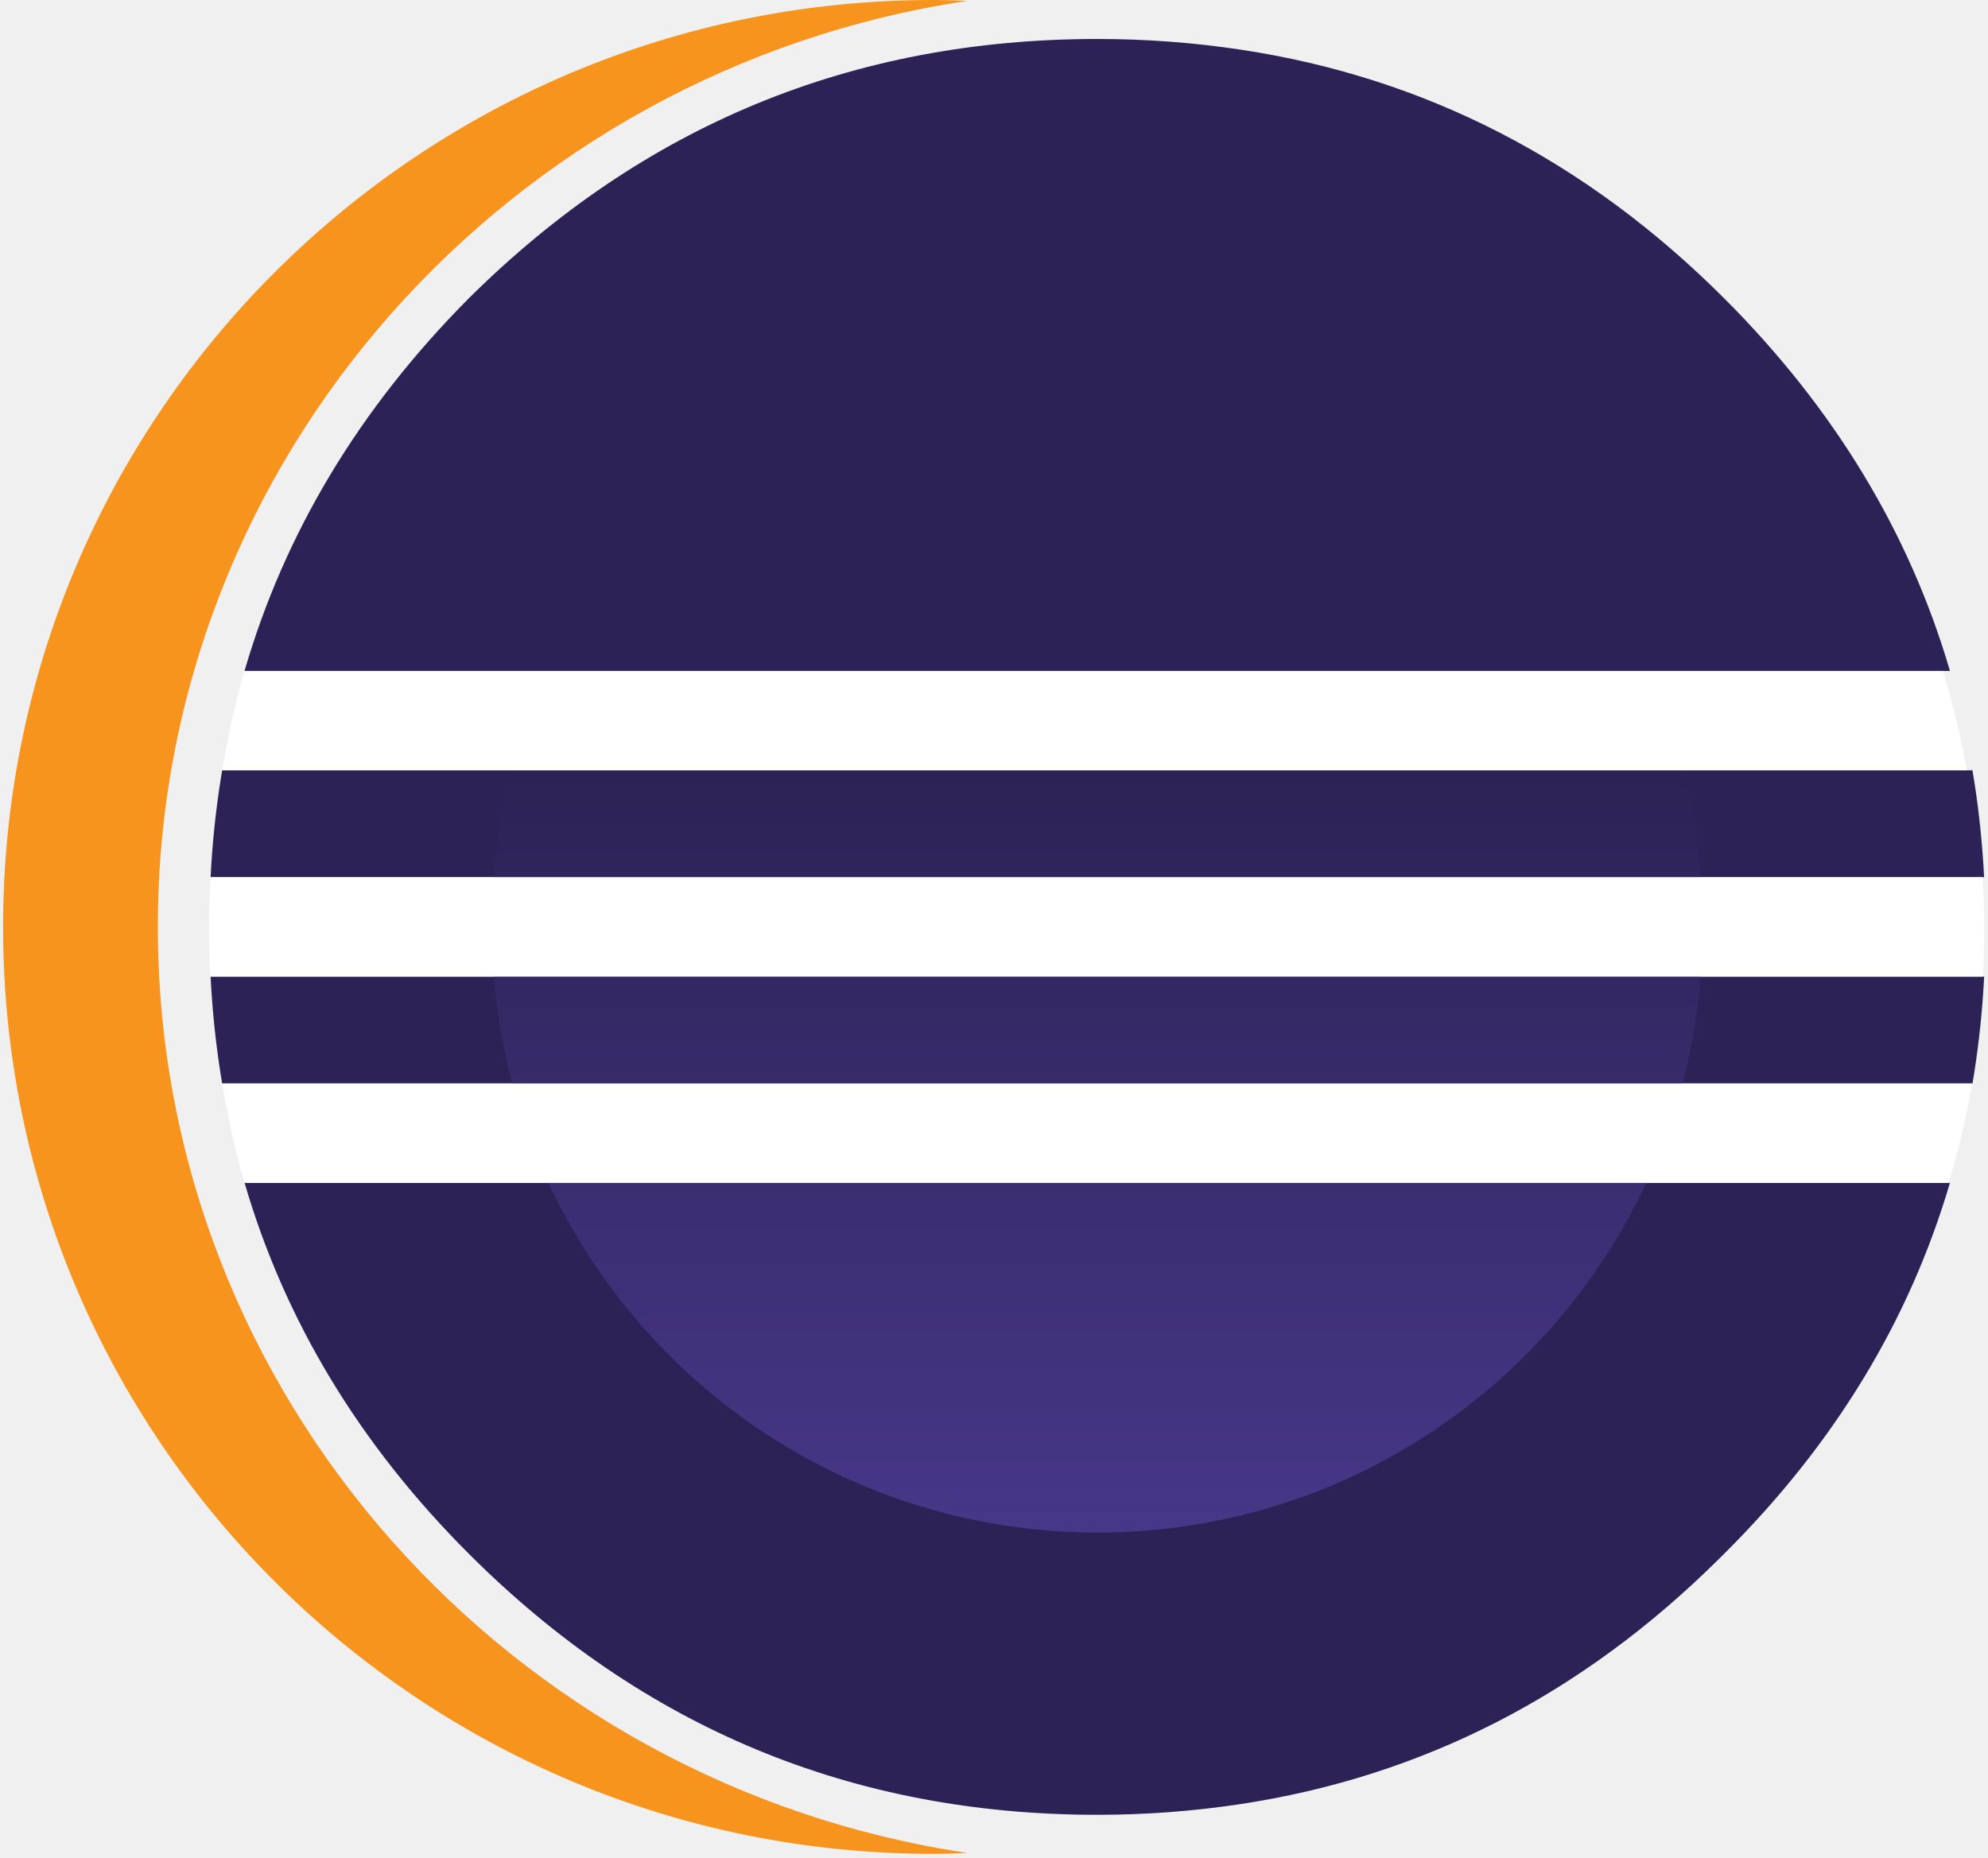
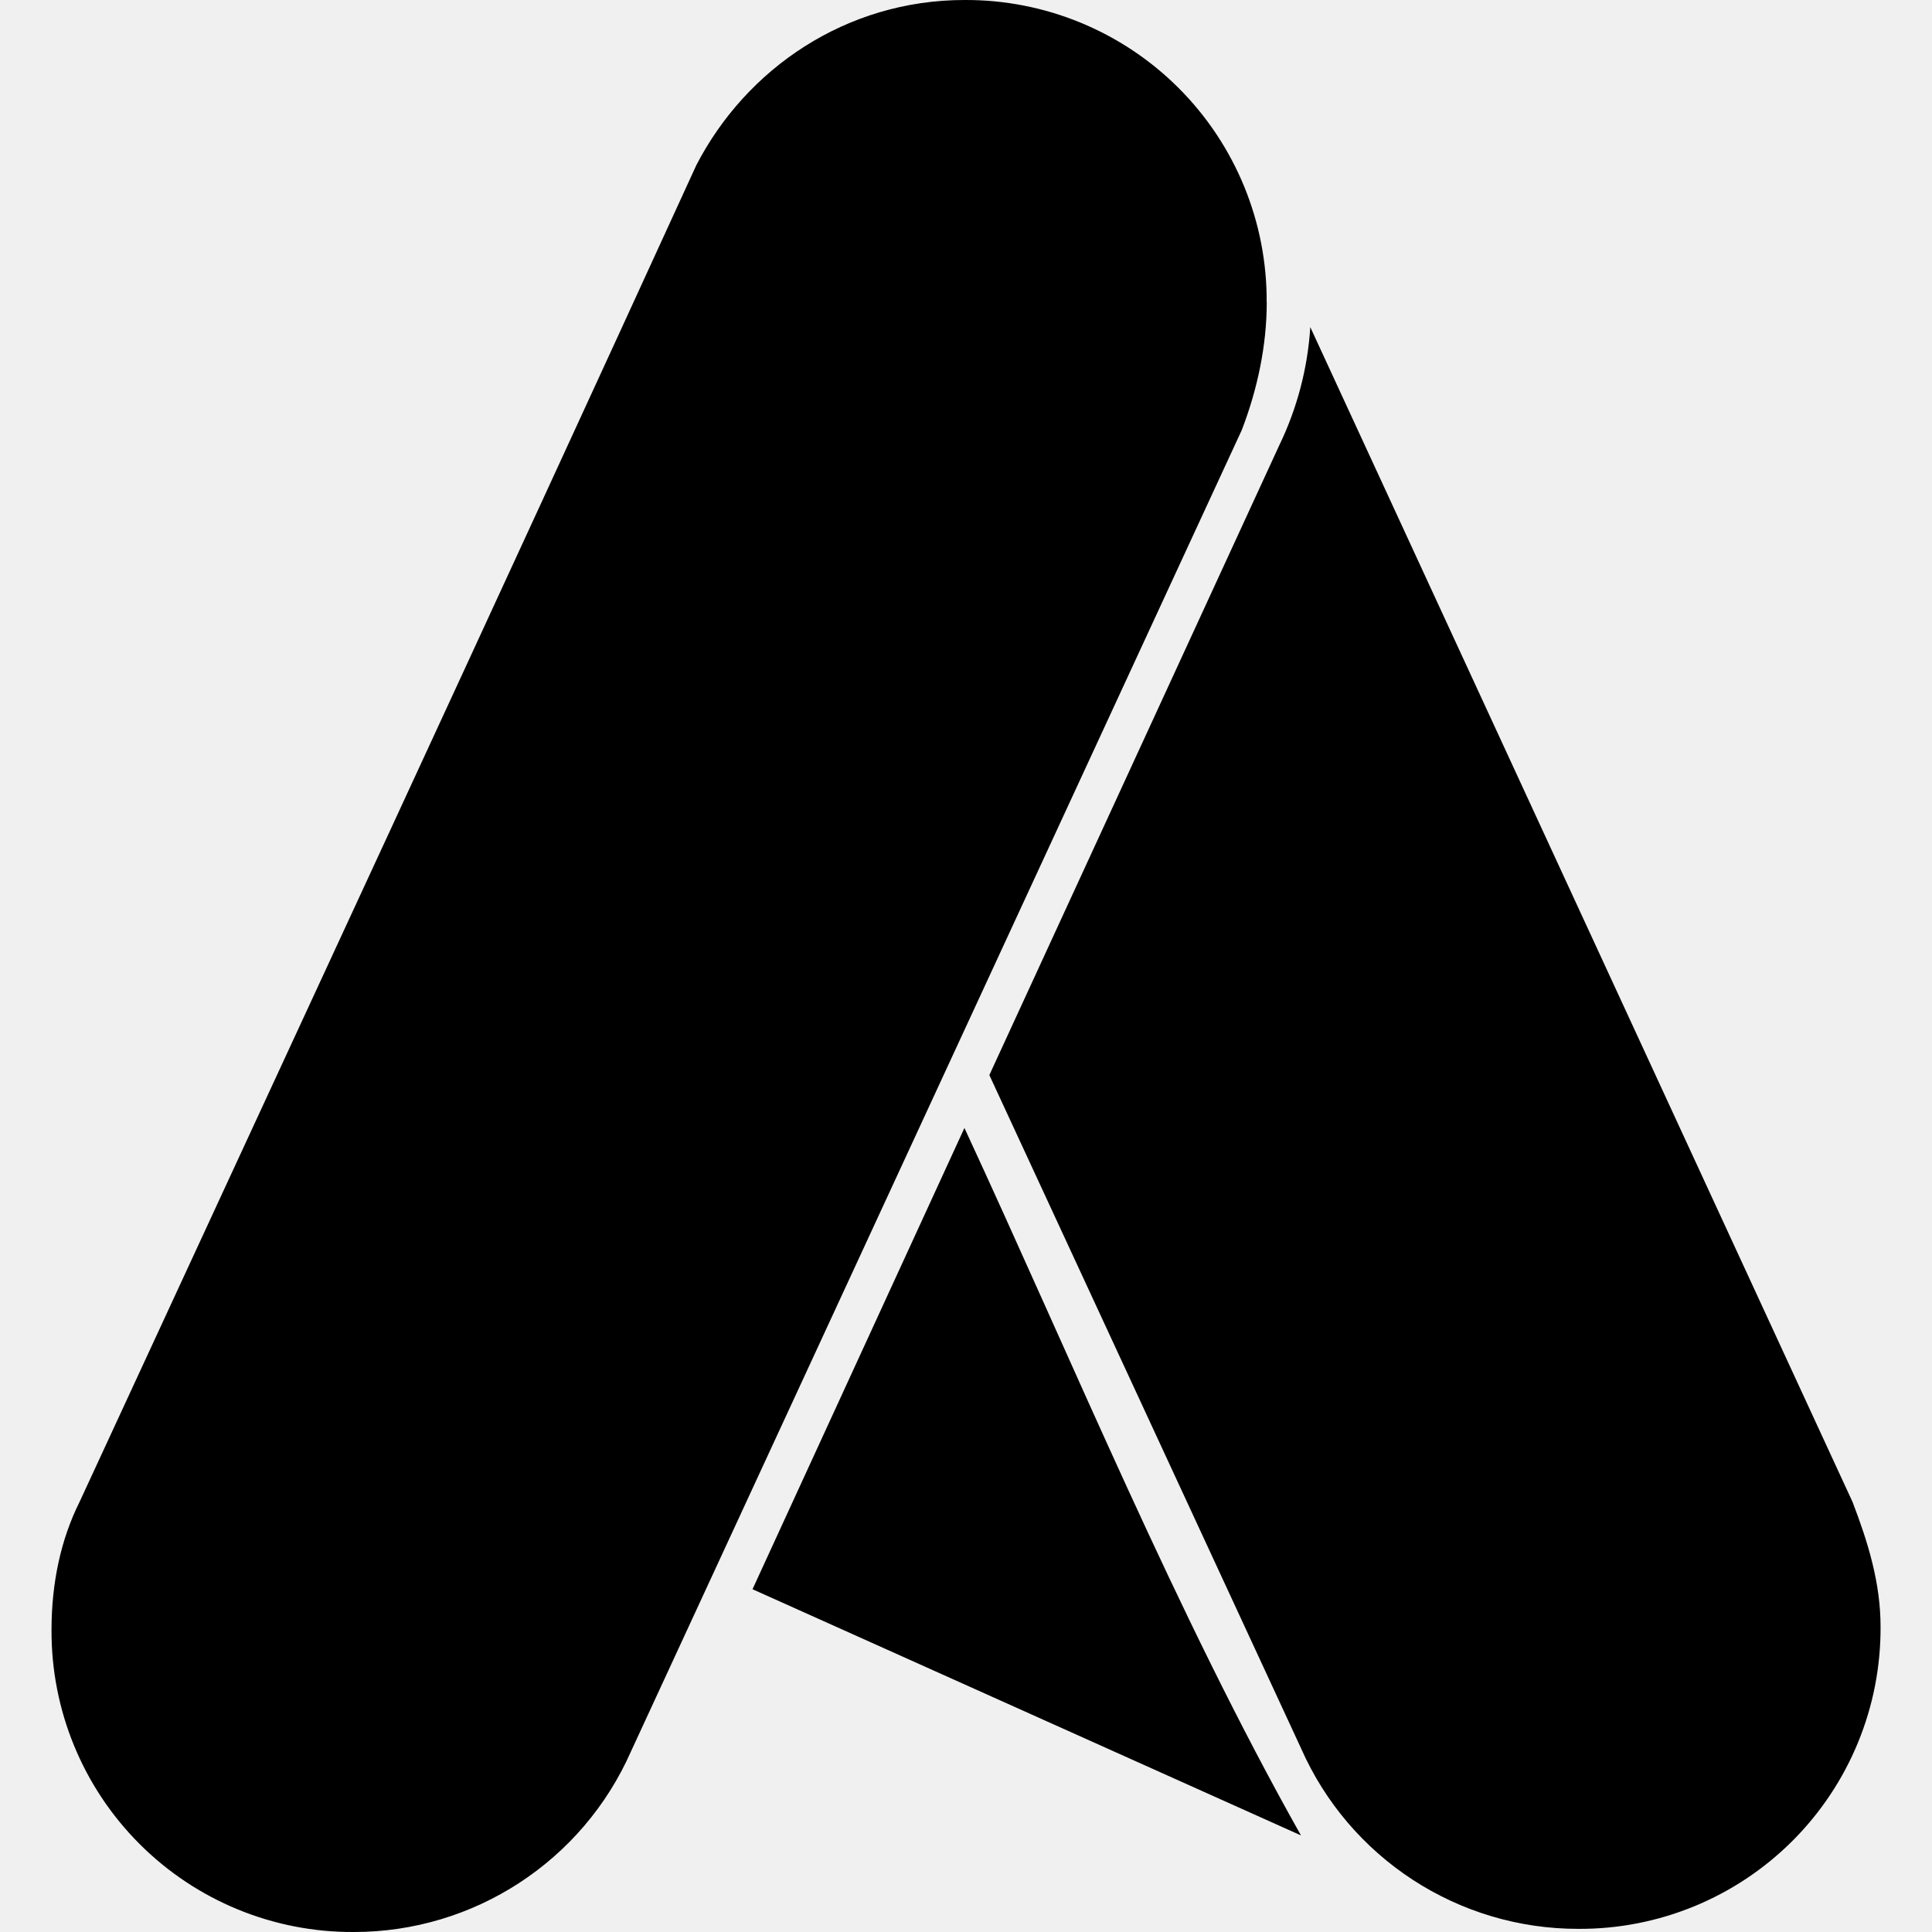
- <svg xmlns="http://www.w3.org/2000/svg" width="1.07em" height="1em" viewBox="0 0 256 240">
-   <defs>
-     <linearGradient id="SVGmzkBoeJm" x1="50%" x2="50%" y1="1089.396%" y2="-159.5%">
-       <stop offset="30.33%" stop-color="#473788" />
-       <stop offset="87.2%" stop-color="#2c2255" />
-     </linearGradient>
-     <linearGradient id="SVGc35JLeNZ" x1="49.999%" x2="49.999%" y1="896.537%" y2="-352.359%">
-       <stop offset="30.33%" stop-color="#473788" />
-       <stop offset="87.2%" stop-color="#2c2255" />
-     </linearGradient>
-     <linearGradient id="SVGZTlqhd2x" x1="49.999%" x2="49.999%" y1="215.17%" y2="-166.715%">
-       <stop offset="30.33%" stop-color="#473788" />
-       <stop offset="86.31%" stop-color="#2c2255" />
-     </linearGradient>
-   </defs>
-   <path fill="#2c2255" d="M251.481 152.82c-5.235 17.822-14.944 33.8-29.15 47.913l-.626.625c-17.739 17.625-38.397 28.192-61.953 31.748a123 123 0 0 1-18.406 1.368c-31.642 0-58.7-11.237-81.202-33.741c-14.115-14.118-23.756-30.091-28.952-47.913Zm4.422-26.648c-.21 4.245-.65 8.394-1.285 12.464l-.22 1.353H28.296a119 119 0 0 1-1.415-12.406l-.077-1.411zm-1.509-26.648a119 119 0 0 1 1.424 12.406l.078 1.411H26.803a119 119 0 0 1 1.275-12.463l.217-1.354zm-2.908-12.834c-5.23-17.87-14.942-33.919-29.156-48.135c-17.831-17.831-38.64-28.53-62.395-32.13a124 124 0 0 0-18.59-1.389c-31.641 0-58.701 11.176-81.201 33.52C46.024 52.77 36.378 68.818 31.185 86.69" />
-   <path fill="#f7941e" d="M19.99 119.76C19.99 59.24 65.442 8.957 124.571.112C123.104.06 121.63 0 120.15 0C53.795 0 0 53.62 0 119.76c0 66.143 53.793 119.76 120.149 119.76c1.486 0 2.96-.056 4.432-.11c-59.139-8.845-104.59-59.13-104.59-119.65" />
-   <path fill="url(#SVGmzkBoeJm)" d="M156.201 14.27A78 78 0 0 0 153.83.452H2.65A78 78 0 0 0 .277 14.27z" transform="translate(63.11 99.07)" />
-   <path fill="url(#SVGc35JLeNZ)" d="M156.201 27.103H.28A78 78 0 0 0 2.65 40.92h151.182a78 78 0 0 0 2.37-13.817" transform="translate(63.11 99.07)" />
-   <path fill="url(#SVGZTlqhd2x)" d="M78.24 98.936c31.396 0 58.459-18.498 70.921-45.185H7.32c12.46 26.687 39.524 45.185 70.92 45.185" transform="translate(63.11 99.07)" />
-   <path fill="#fff" d="M254.368 139.987a114 114 0 0 1-3.032 12.833H31.19c-1.254-4.183-2.128-8.467-2.897-12.833Zm1.334-26.648c.126 2.21.208 4.429.208 6.667c0 2.07-.06 4.125-.168 6.166H26.762a117 117 0 0 1-.168-6.166c0-2.238.082-4.46.209-6.667Zm-5.116-26.648a114 114 0 0 1 3.084 12.833H28.295c.79-4.368 1.613-8.655 2.888-12.833Z" />
+ <svg xmlns="http://www.w3.org/2000/svg" role="img" viewBox="0 0 24 24">
+   <path d="m11.98 14.013-2.632 5.729 6.813 3.058c-1.55-2.754-2.82-5.852-4.18-8.787Zm11.033 4.645L16.277 4.064a3.952 3.952 0 0 1-.387 1.471l-3.6 7.82 3.871 8.361a3.76 3.76 0 0 0 3.445 2.245 3.734 3.734 0 0 0 3.755-3.755c0-.542-.155-1.045-.348-1.548zM15.735 3.755A3.734 3.734 0 0 0 11.982 0C10.51 0 9.27.852 8.65 2.052 6.119 7.582 3.544 13.127.988 18.658c-.232.464-.348 1.006-.348 1.587A3.734 3.734 0 0 0 4.394 24a3.76 3.76 0 0 0 3.445-2.245l7.587-16.413c.193-.503.31-1.045.31-1.587z" />
</svg>
